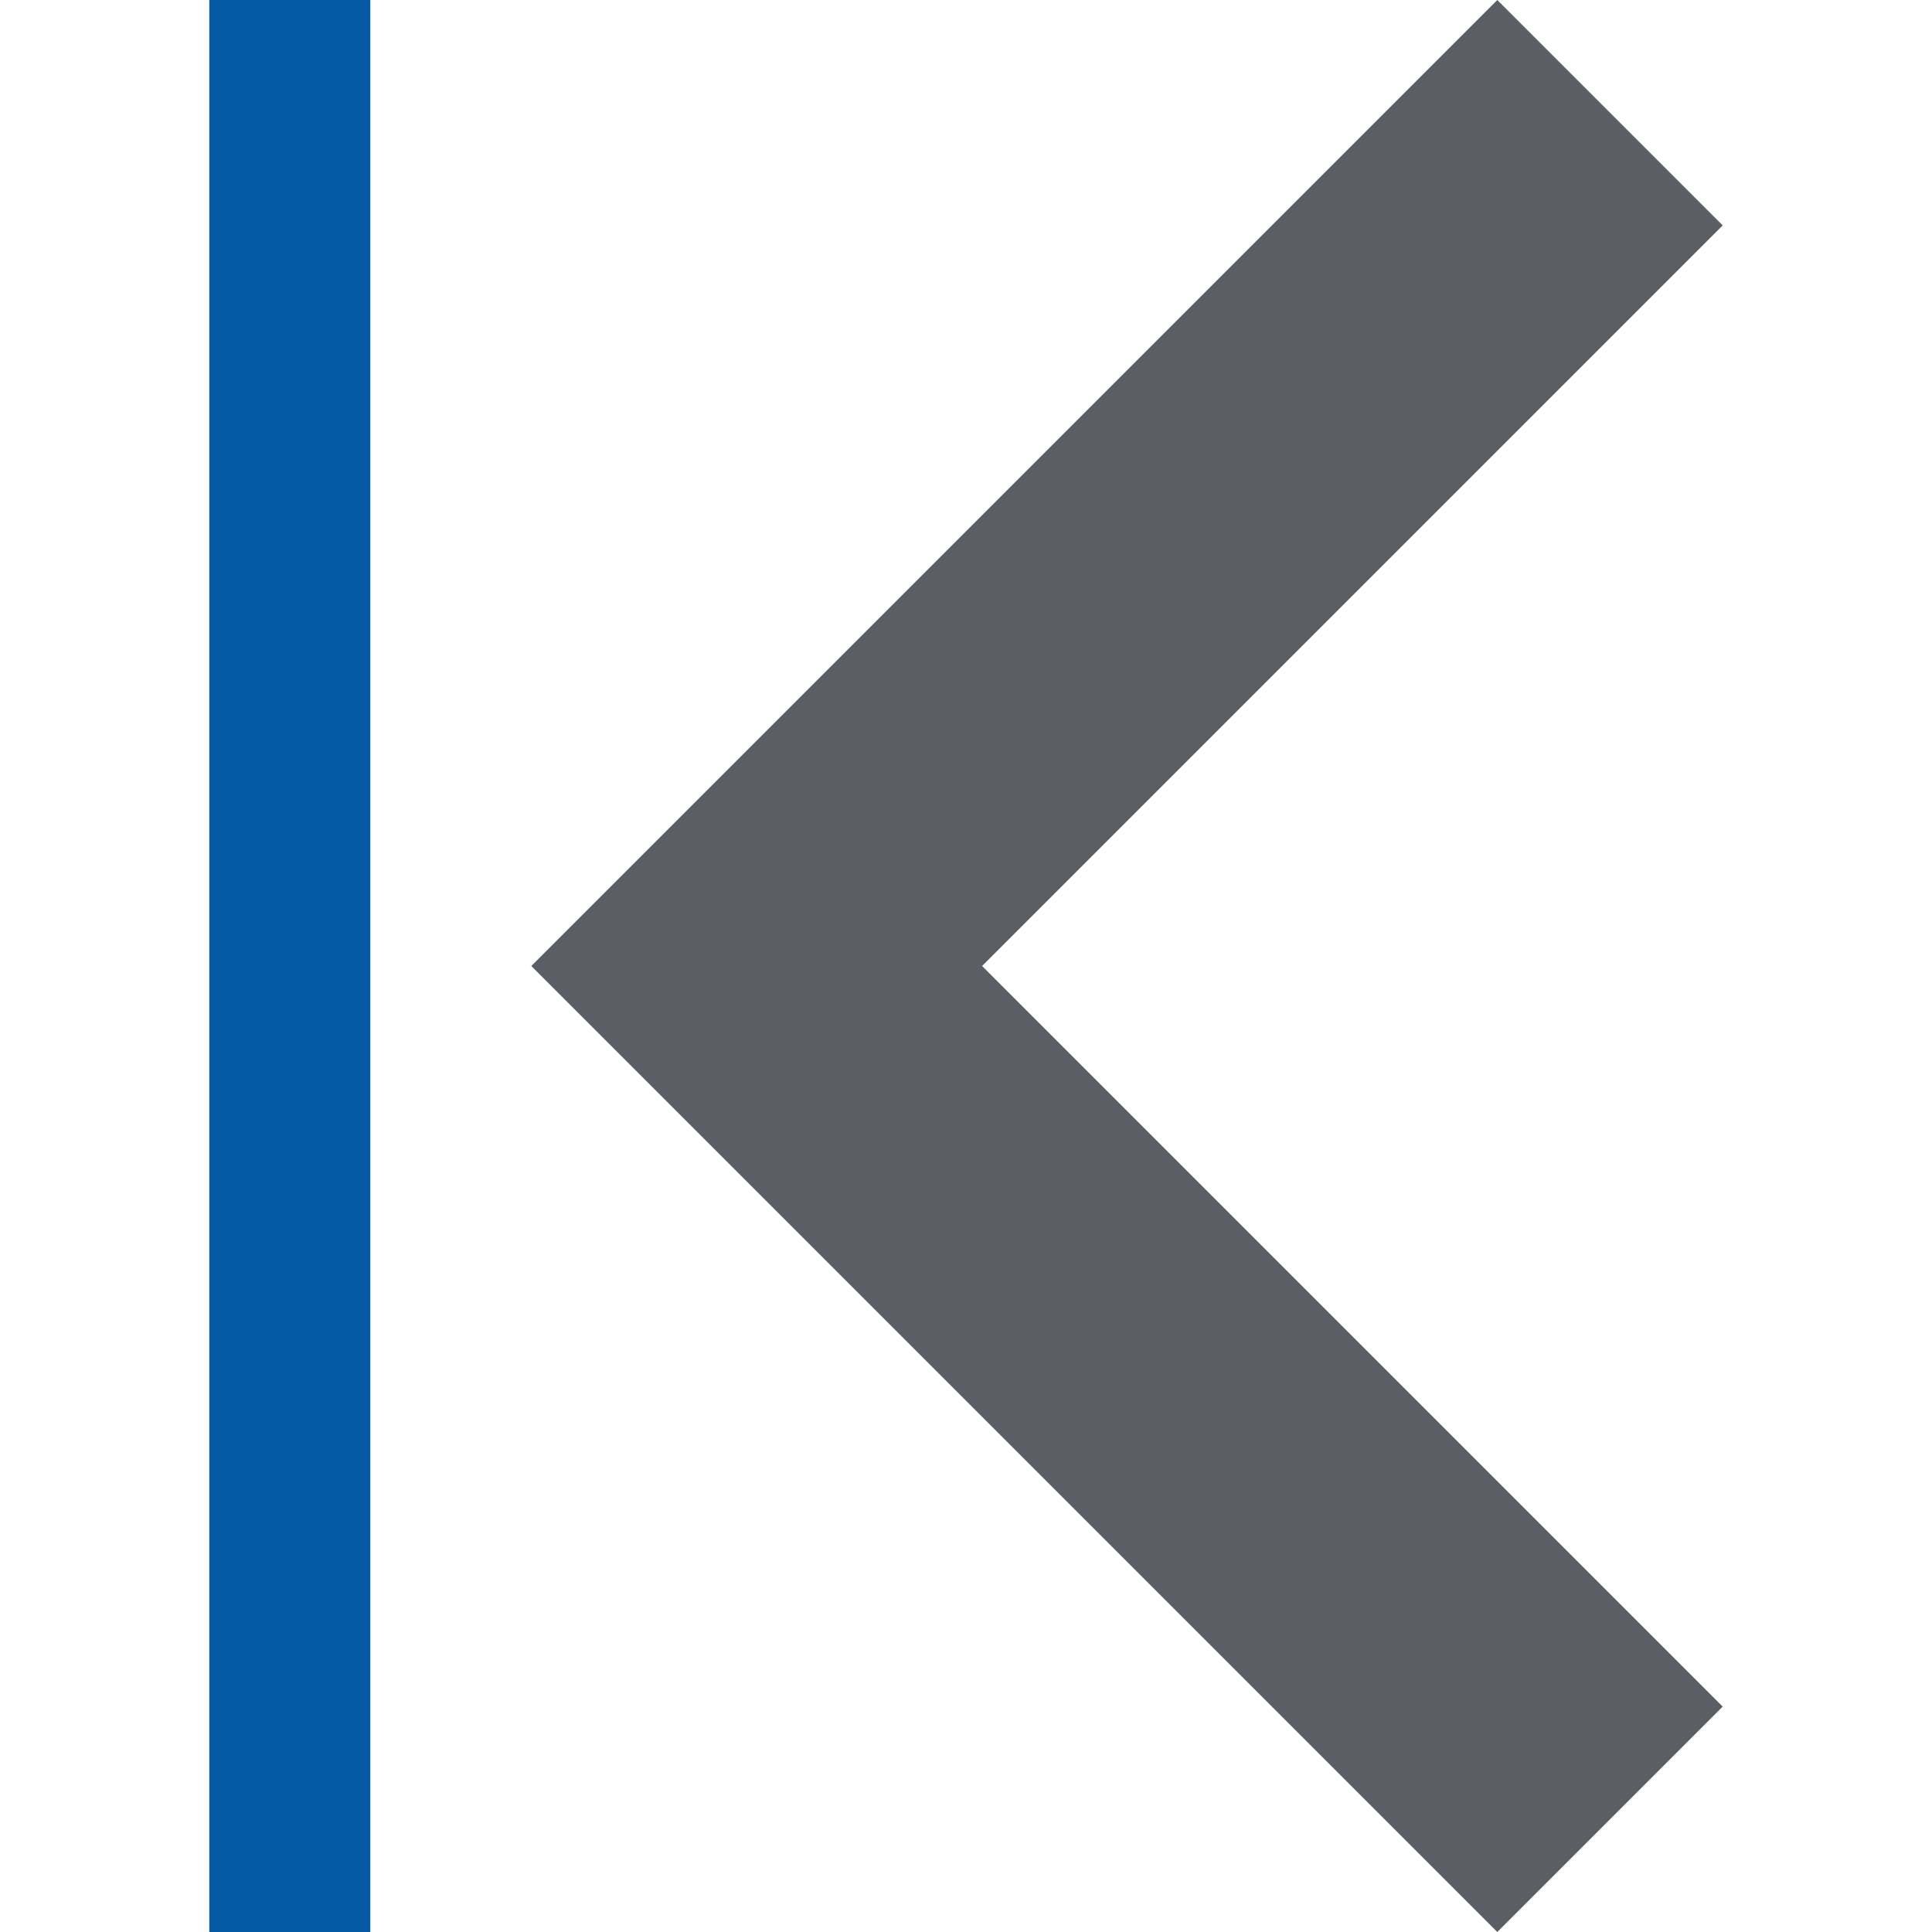
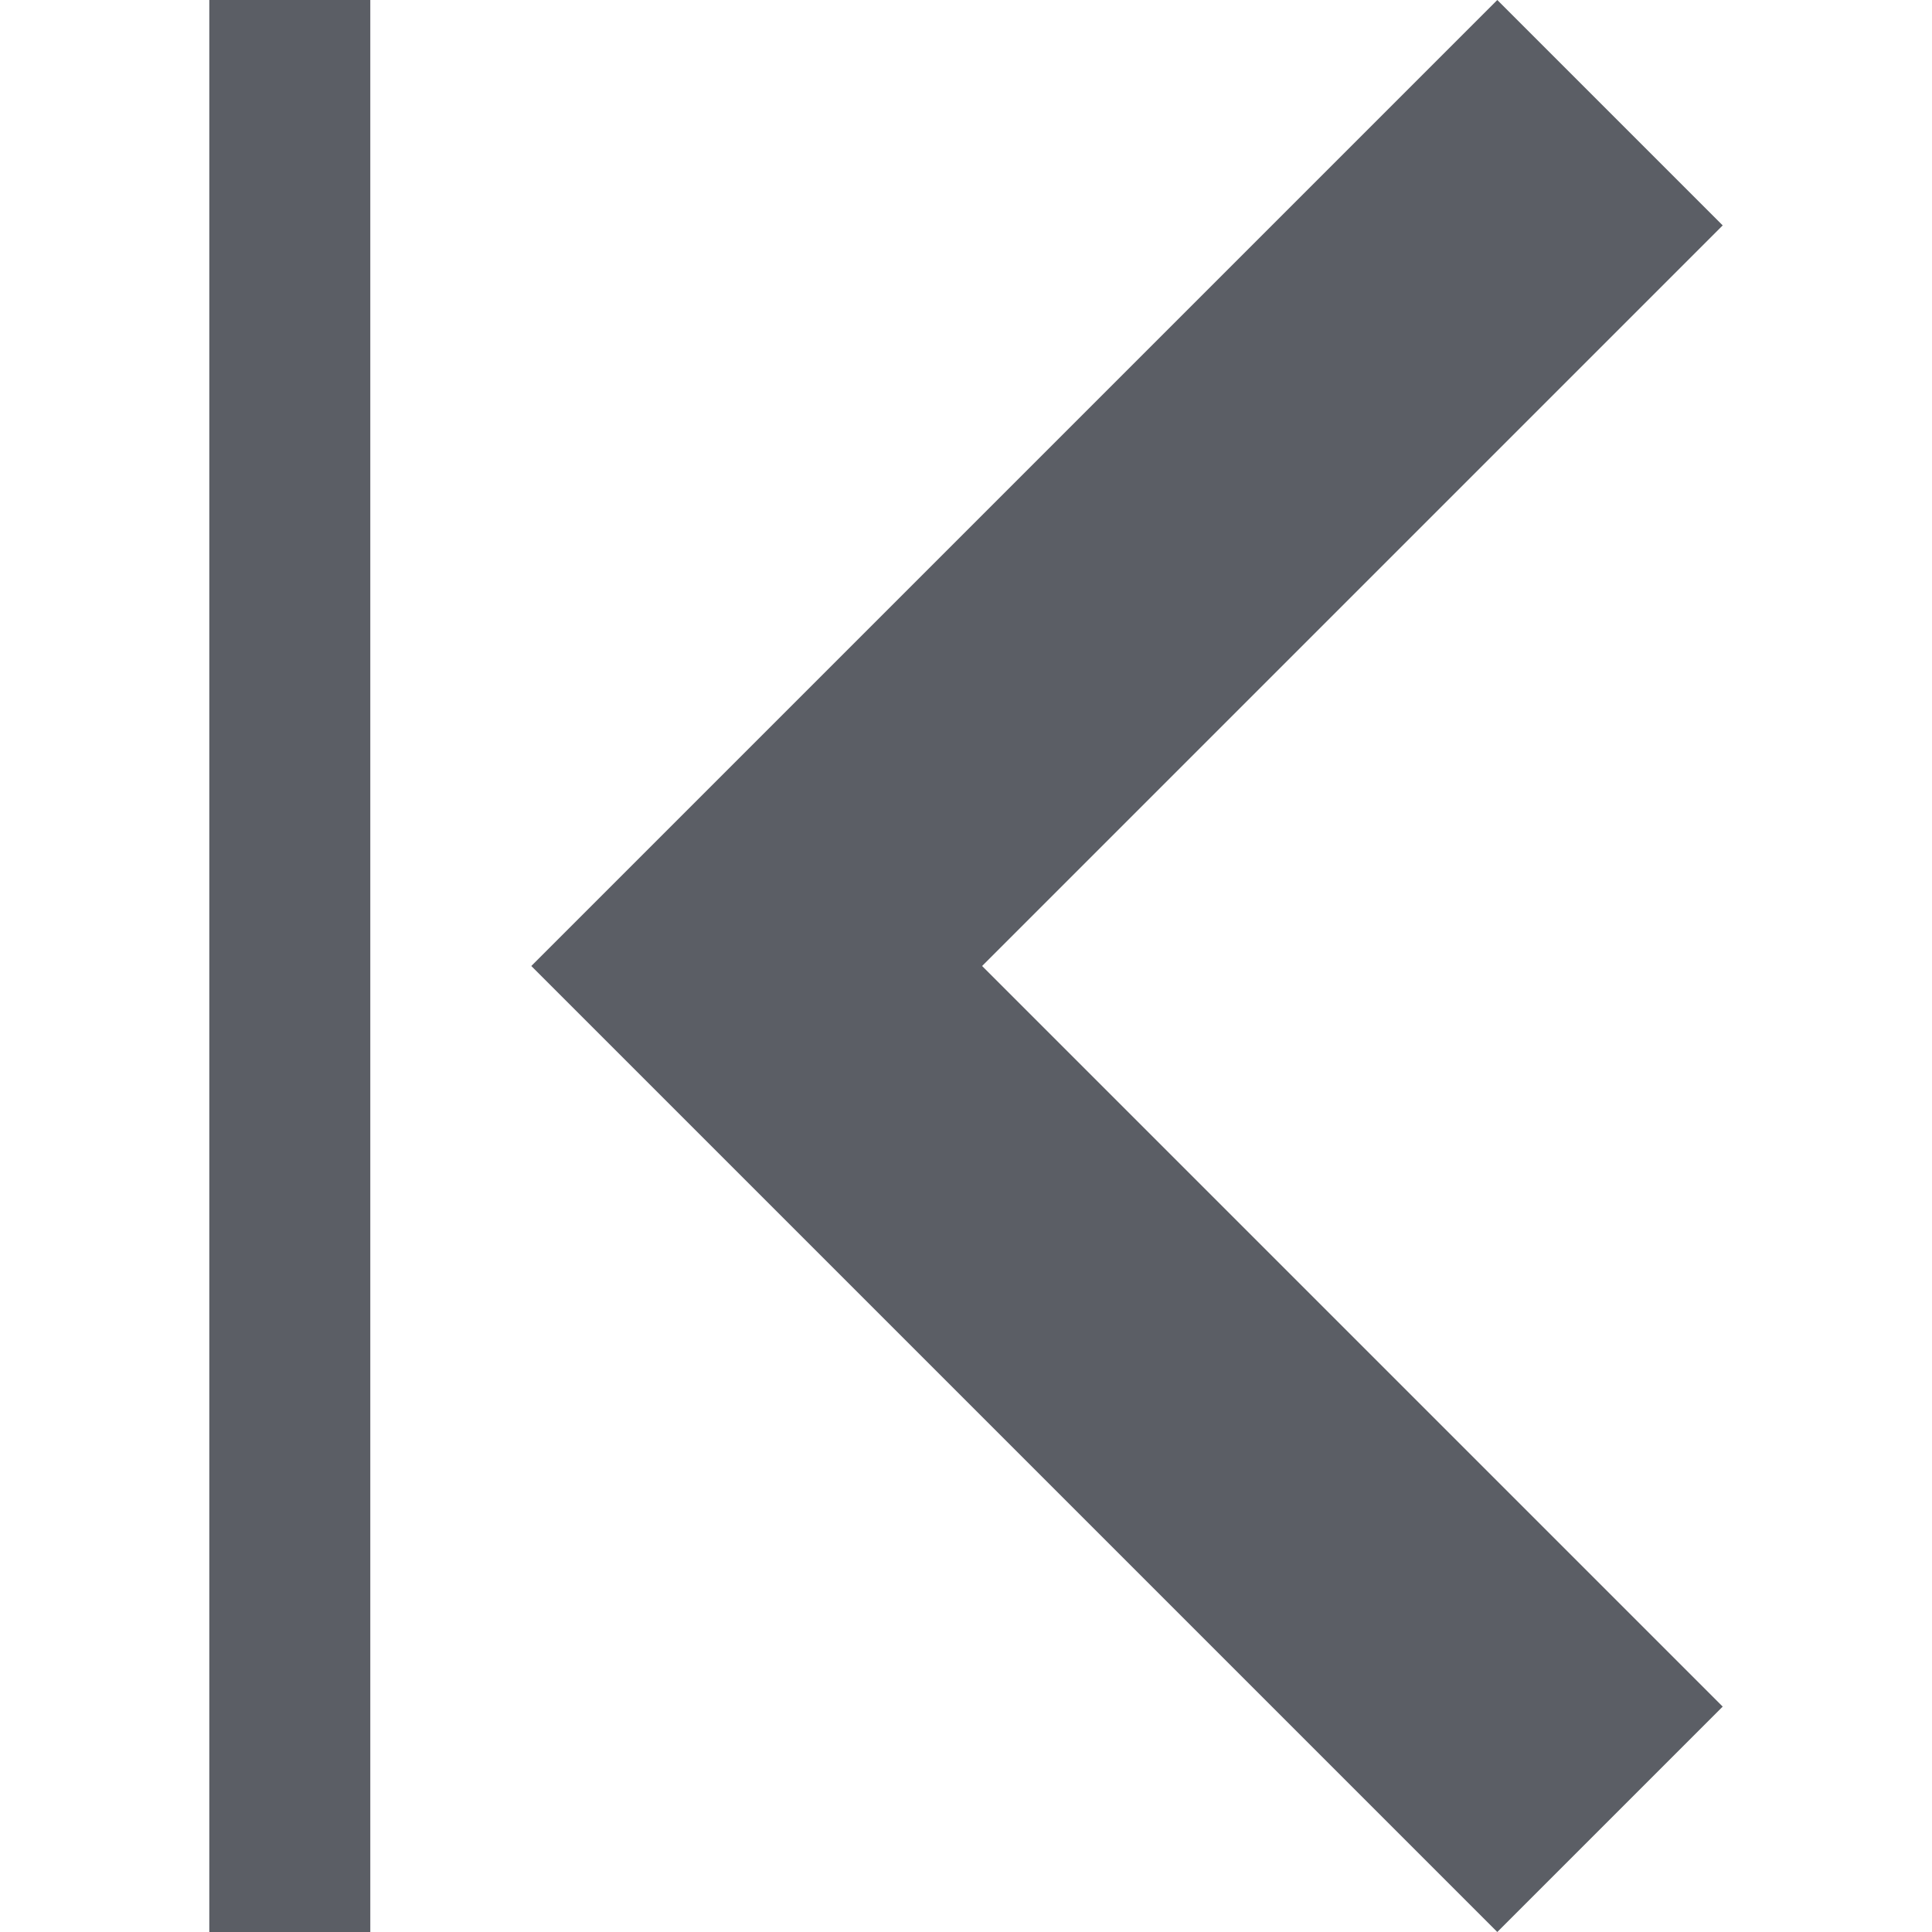
<svg xmlns="http://www.w3.org/2000/svg" version="1.1" id="Layer_1" x="0px" y="0px" viewBox="-344 271 12 12" enable-background="new -344 271 12 12" xml:space="preserve">
  <g id="Page-1">
    <g id="Design" transform="translate(-719, -1457)">
      <g id="Group-Copy-2" transform="translate(64, 341)">
        <g id="Group-Copy" transform="translate(20, 222)">
          <g id="Group-_x2B_-button-shape-_x2B_-button-shape-_x2B_-back-_x2B_-start-_x2B_-Results-found-32-Copy-2" transform="translate(158, 879)">
            <g id="button-shape-_x2B_-button-shape-_x2B_-back-_x2B_-start" transform="translate(461, 1)">
              <g id="start" transform="translate(16, 14)">
                <path id="Shape-3" fill="#5B5E65" d="M-333.3,272.4l-1.4-1.4l-6,6l6,6l1.4-1.4l-4.6-4.6L-333.3,272.4z" />
-                 <rect id="Rectangle-1223" x="-342.7" y="271" fill="#065AA5" width="1" height="12" />
+                 <rect id="Rectangle-1223" x="-342.7" y="271" fill="#5B5E65" width="1" height="12" />
              </g>
            </g>
          </g>
        </g>
      </g>
    </g>
  </g>
</svg>
